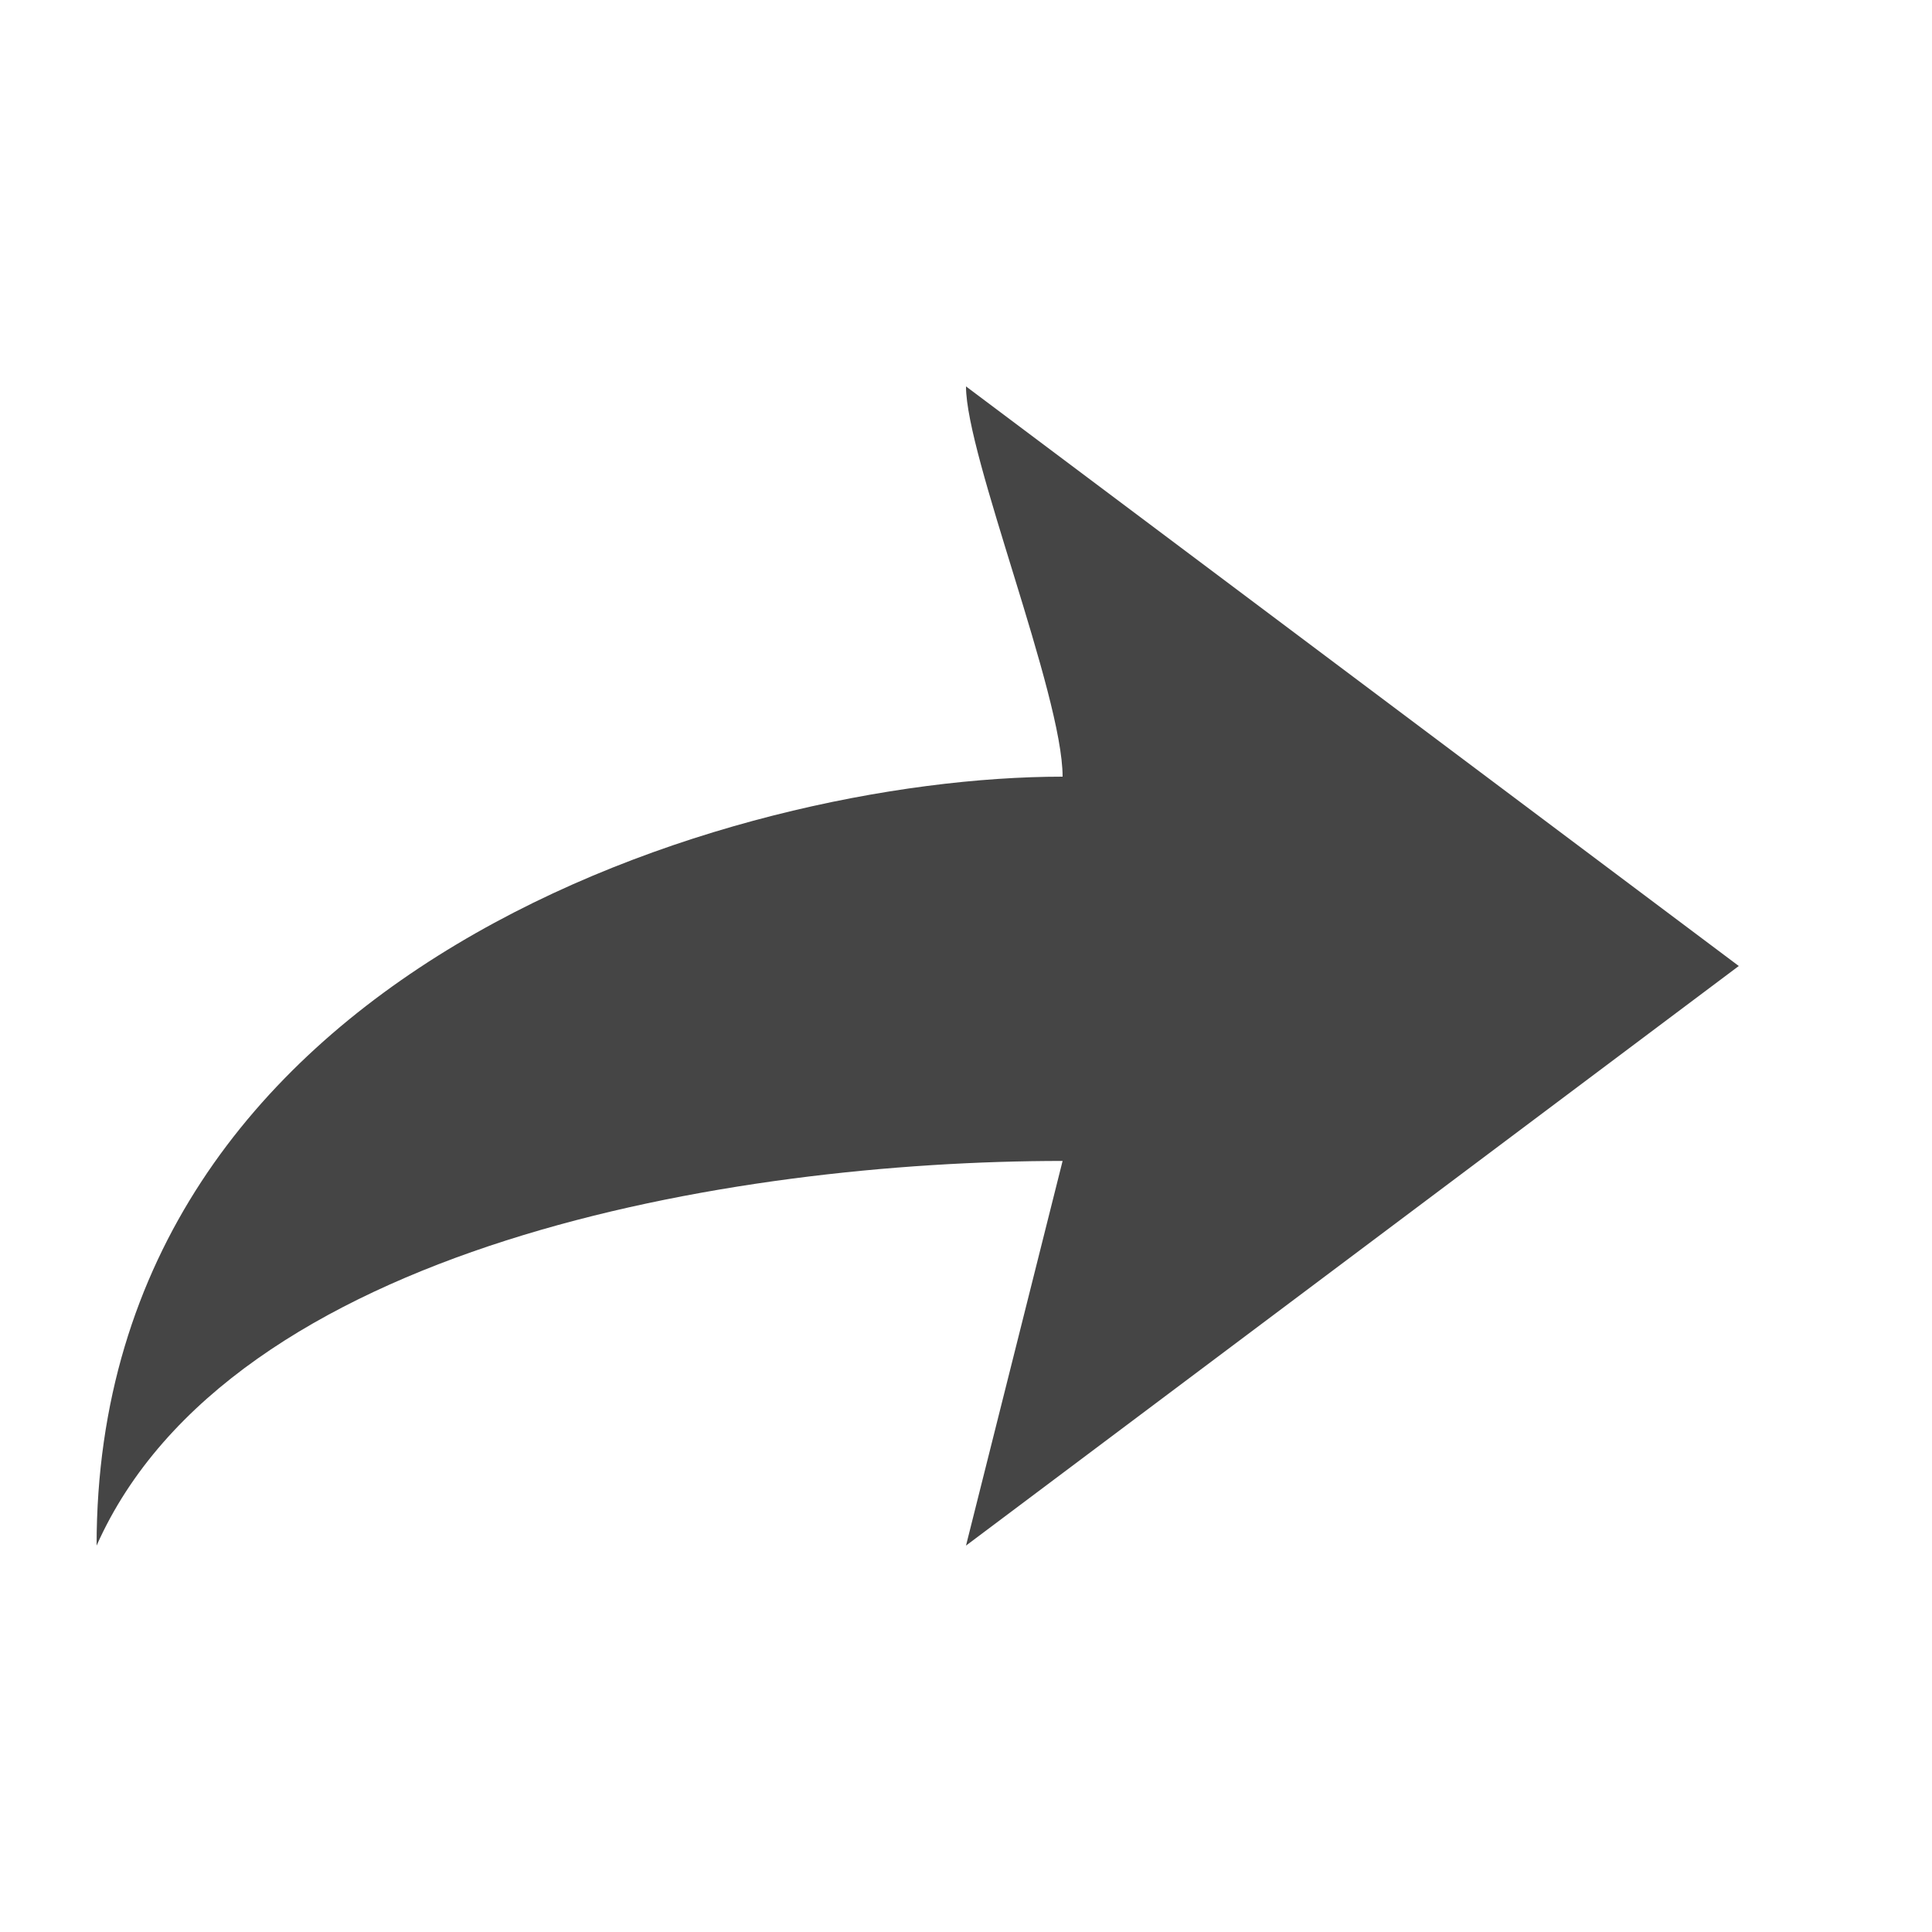
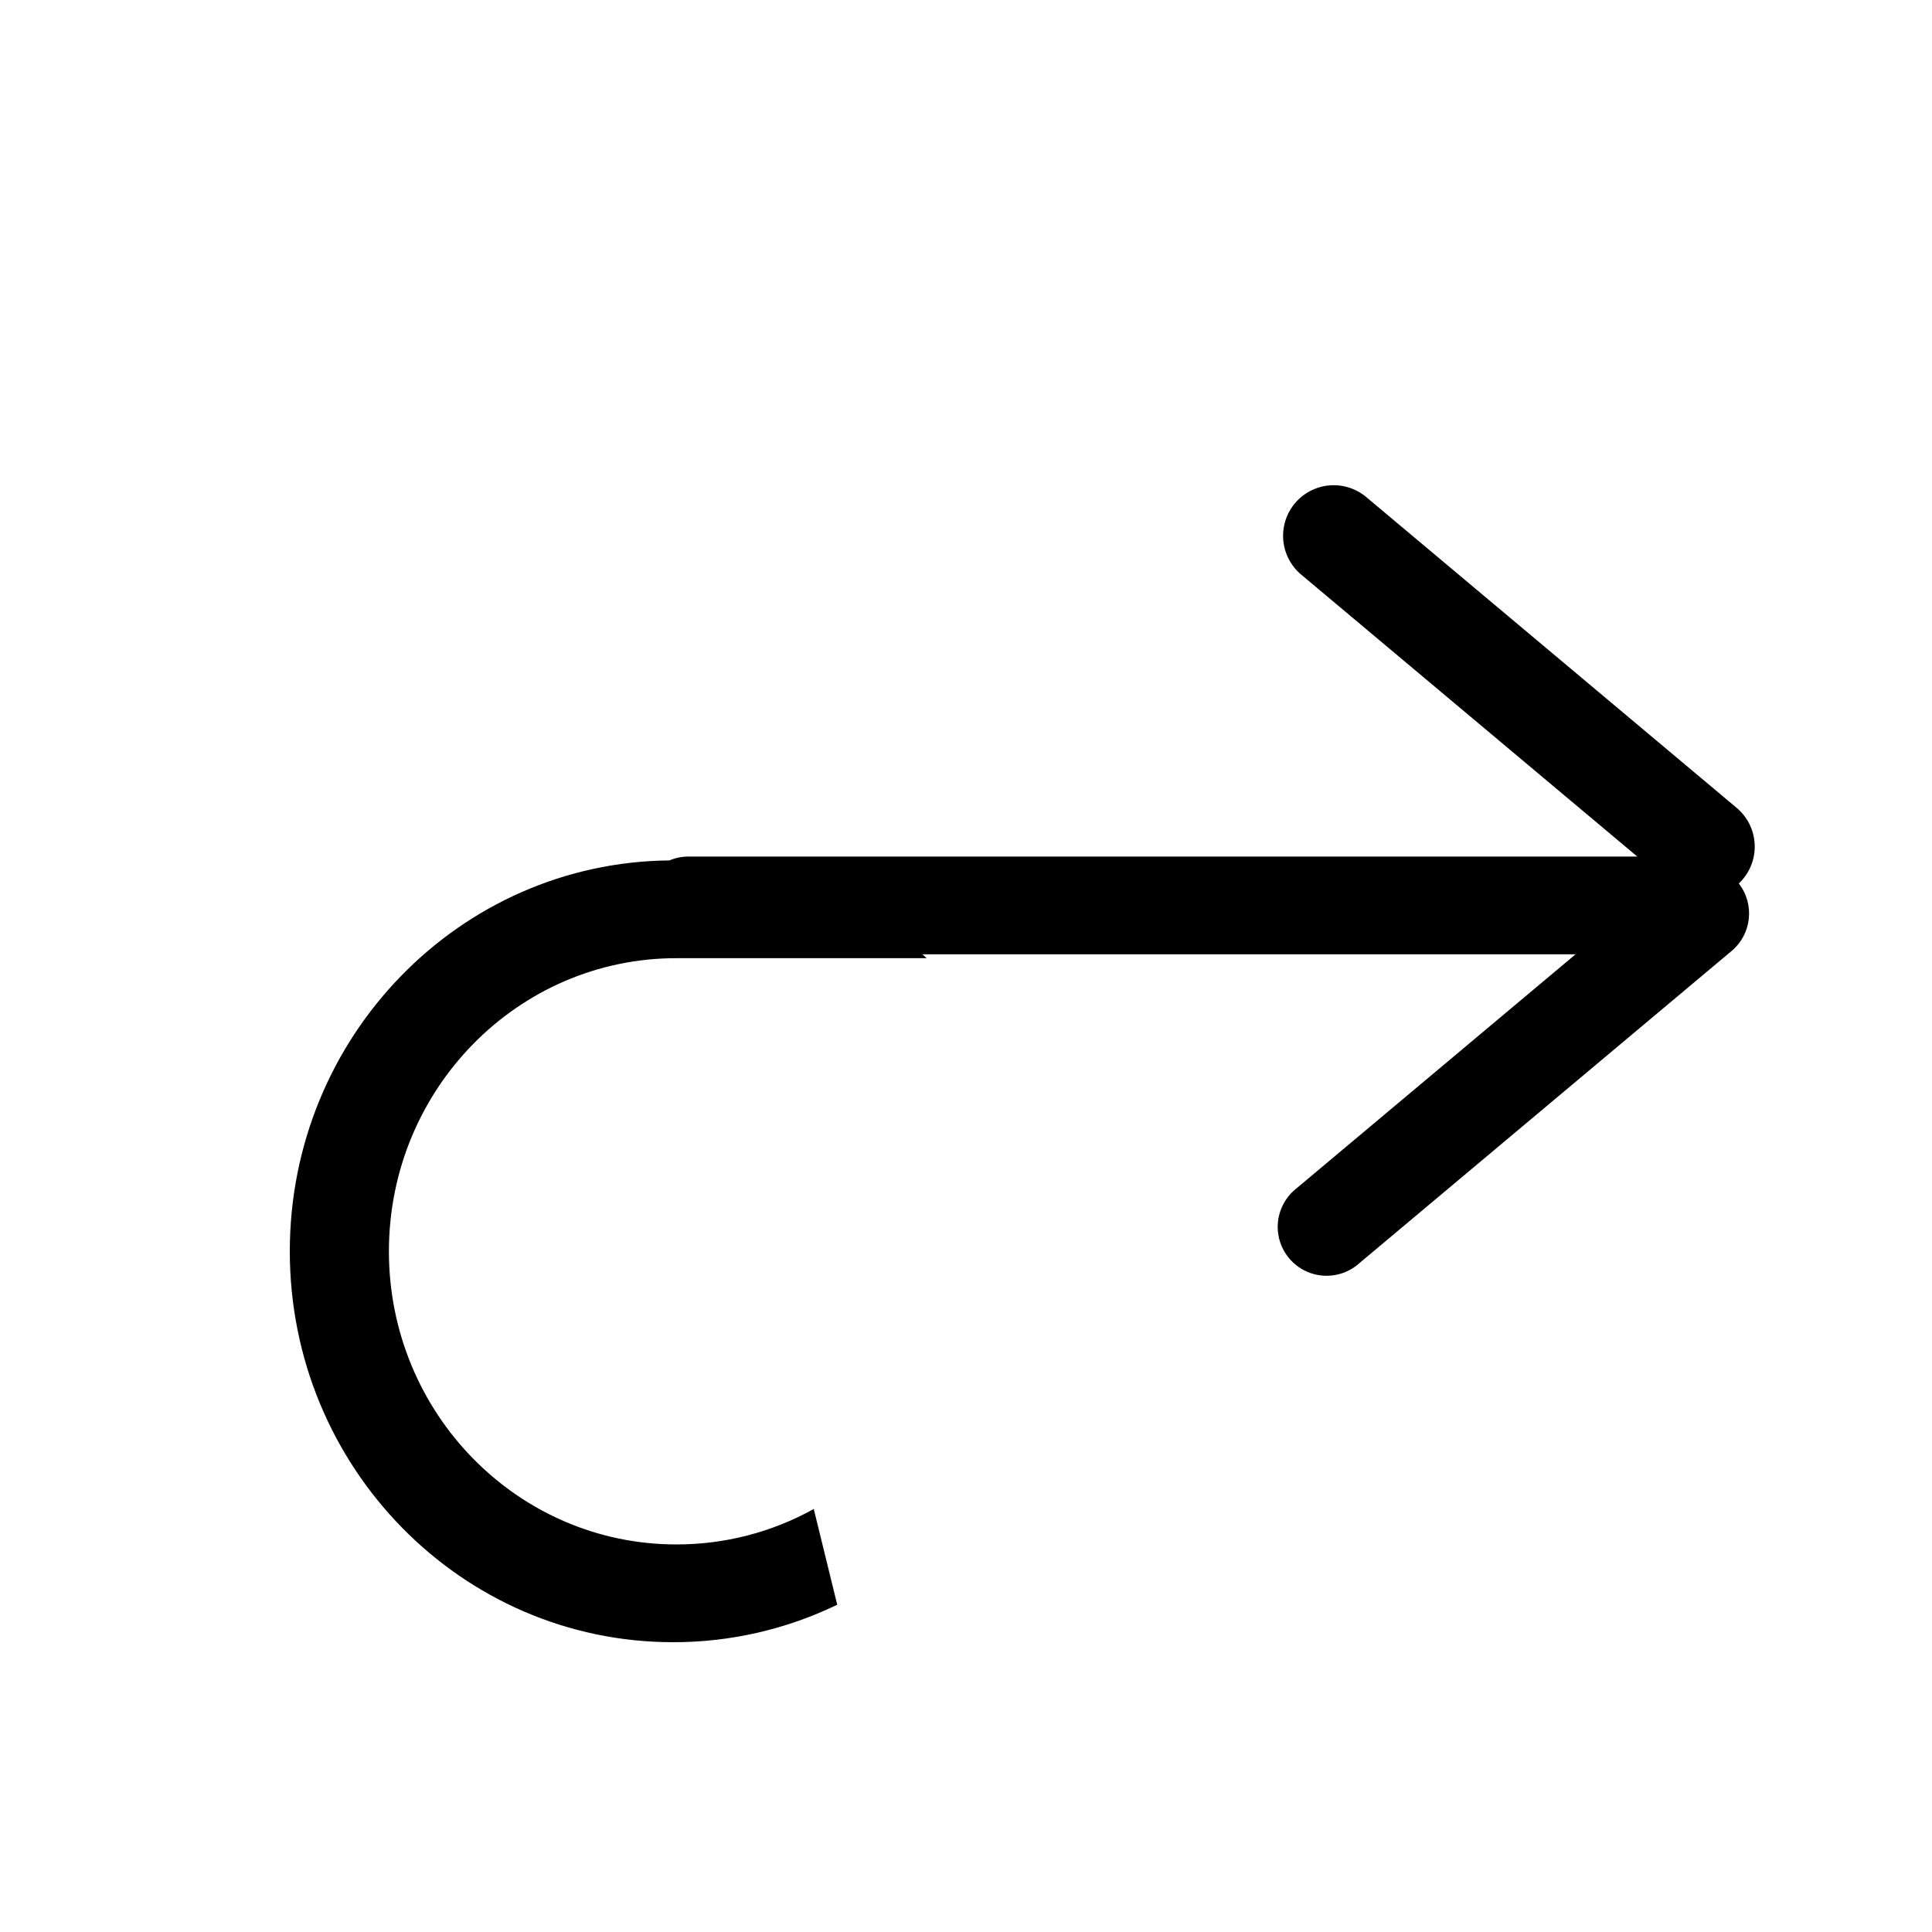
<svg xmlns="http://www.w3.org/2000/svg" width="20" height="20" viewBox="0 0 20 20">
-   <path d="M10 16l1-3.982c-3.417 0-8.616.869-10 3.982 0-5.983 6.601-7.96 10-7.96 0-.85-1-3.32-1-4.04l8 6-8 6z" fill="#454545" fill-rule="evenodd" />
+   <path d="M16.31 9.879l-2.89 2.424a.506.506 0 1 0 .65.775l3.856-3.234A.506.506 0 0 0 18 9.146a.524.524 0 0 0-.022-.783l-3.826-3.21a.524.524 0 1 0-.673.803l3.47 2.911h-9.82a.504.504 0 0 0-.199.04C4.756 8.928 3 10.732 3 12.954 3 15.188 4.777 17 6.968 17a3.89 3.89 0 0 0 1.699-.388l-.243-.991a2.918 2.918 0 0 1-1.422.367c-1.643 0-2.976-1.358-2.976-3.034 0-1.676 1.333-3.035 2.976-3.035h2.591a4.015 4.015 0 0 0-.045-.04h6.762z" fill="#000" fill-rule="nonzero" />
</svg>
